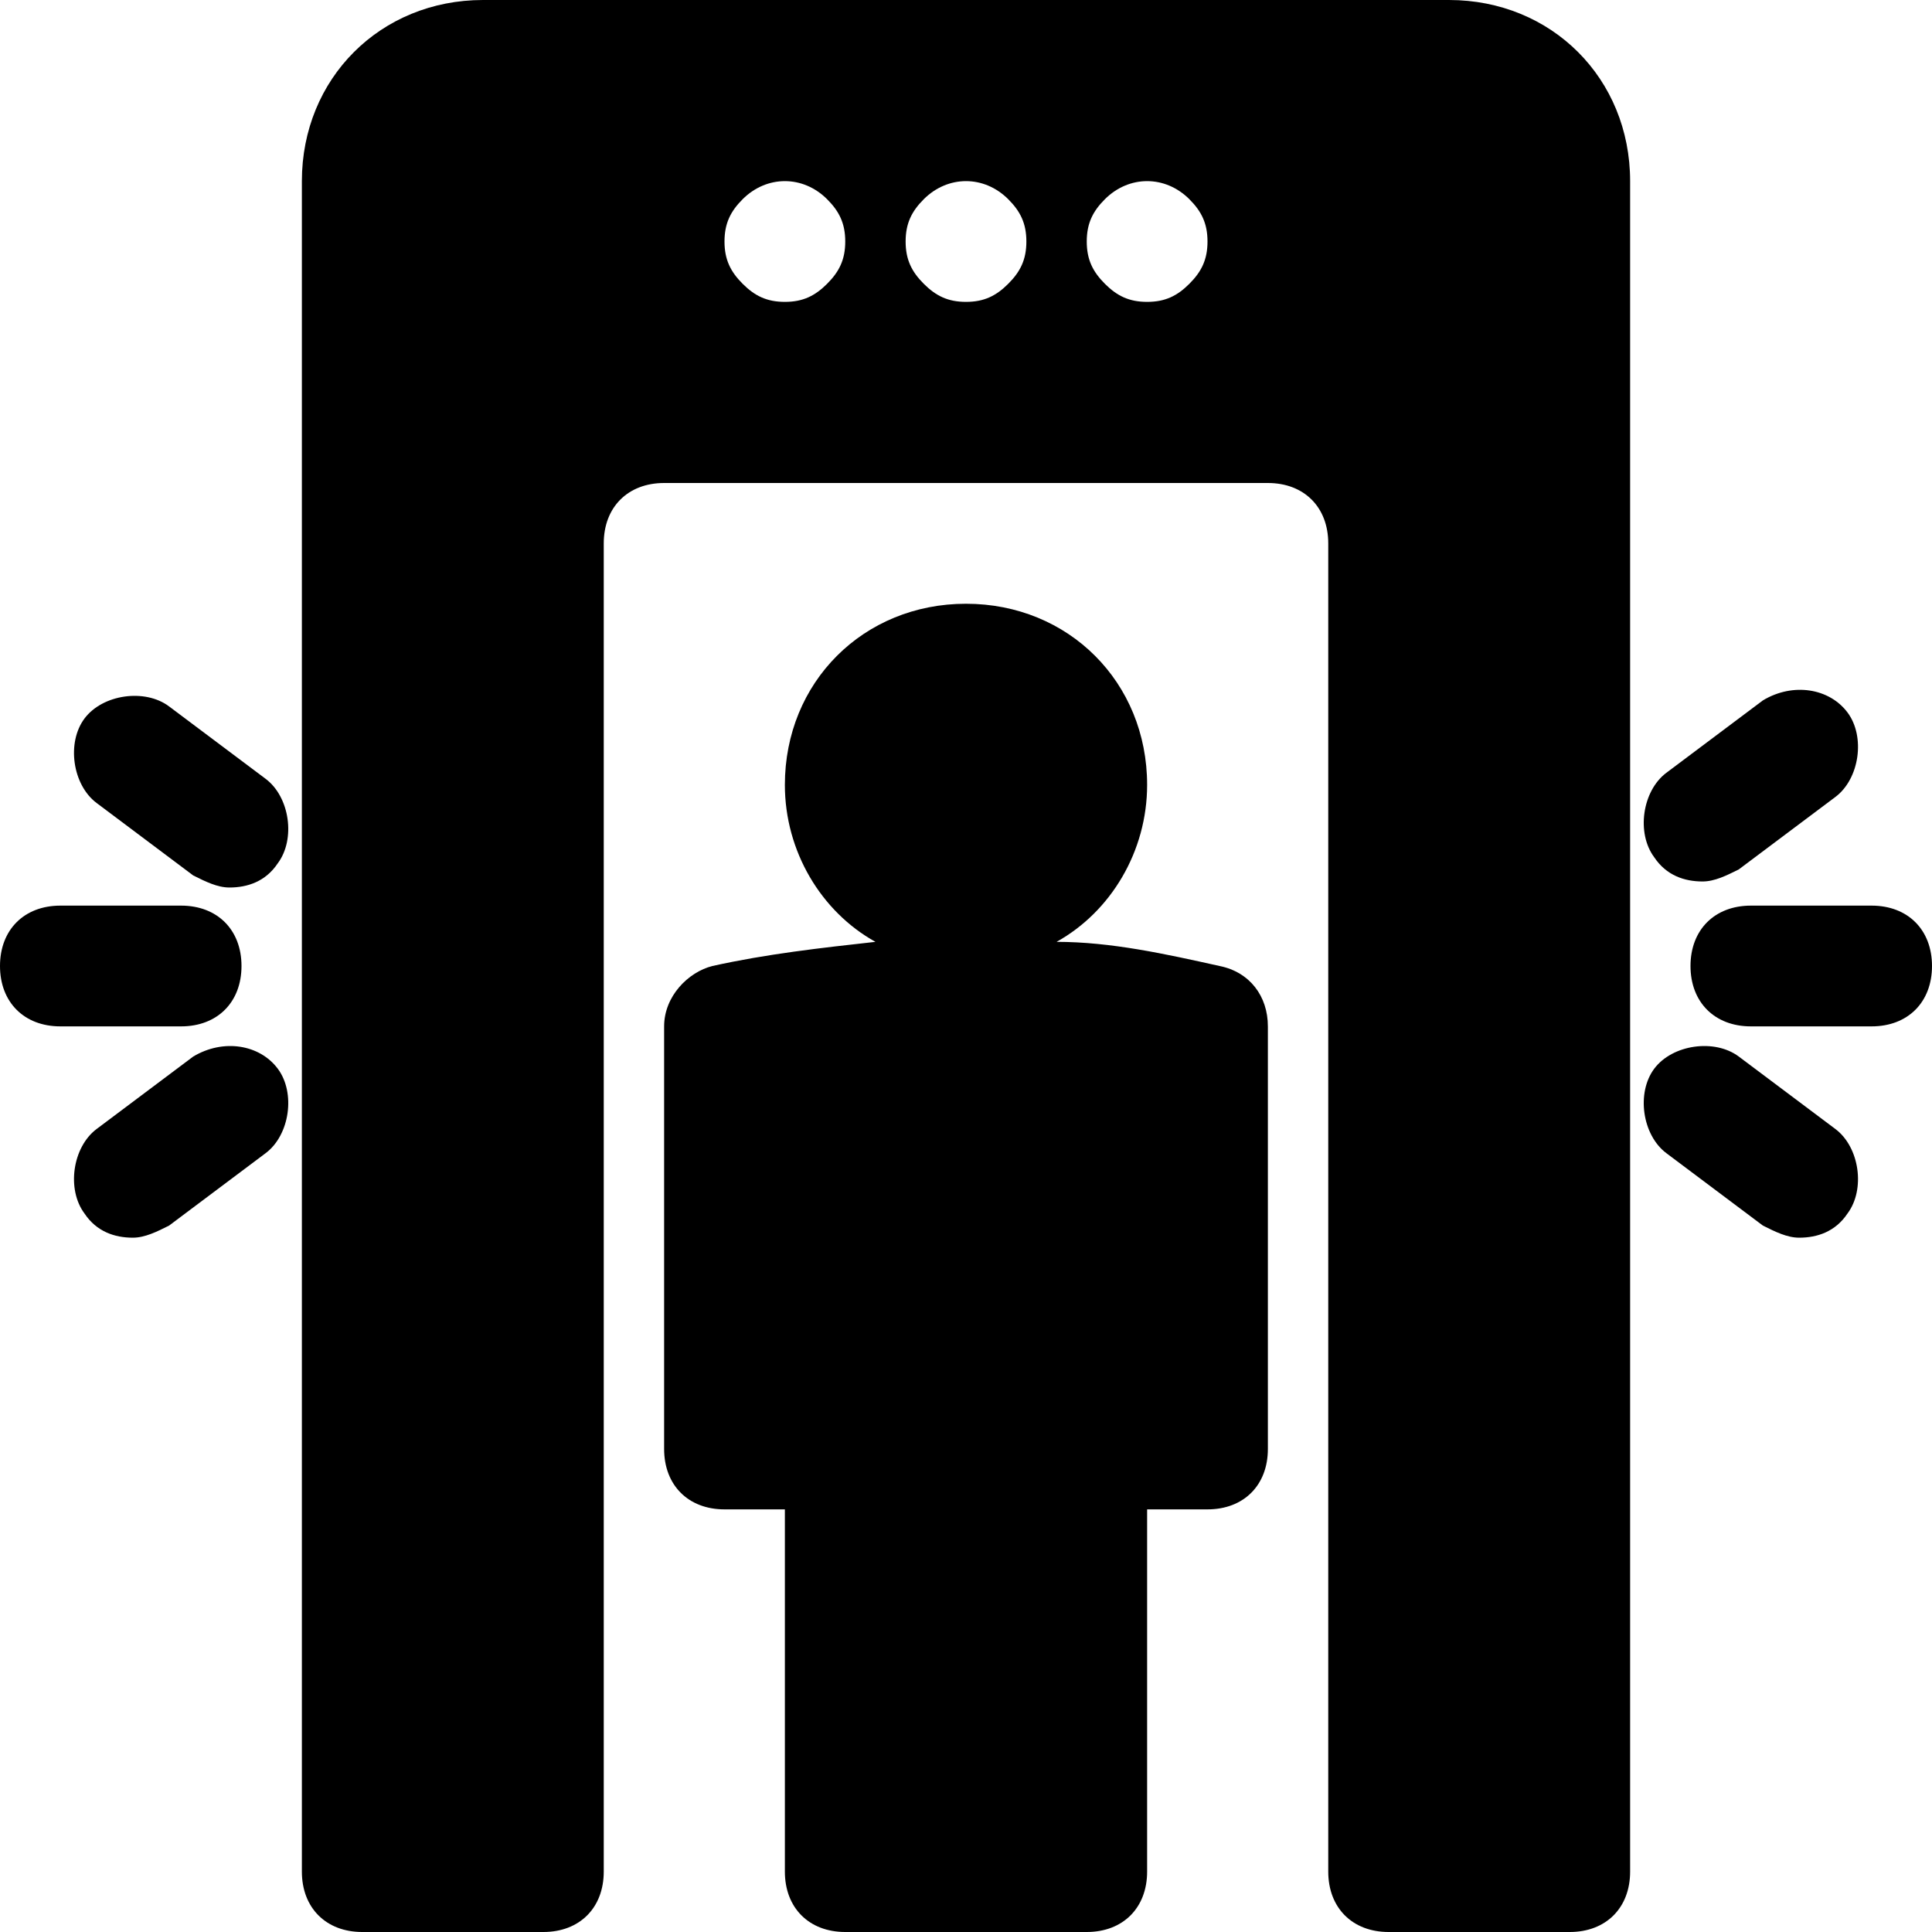
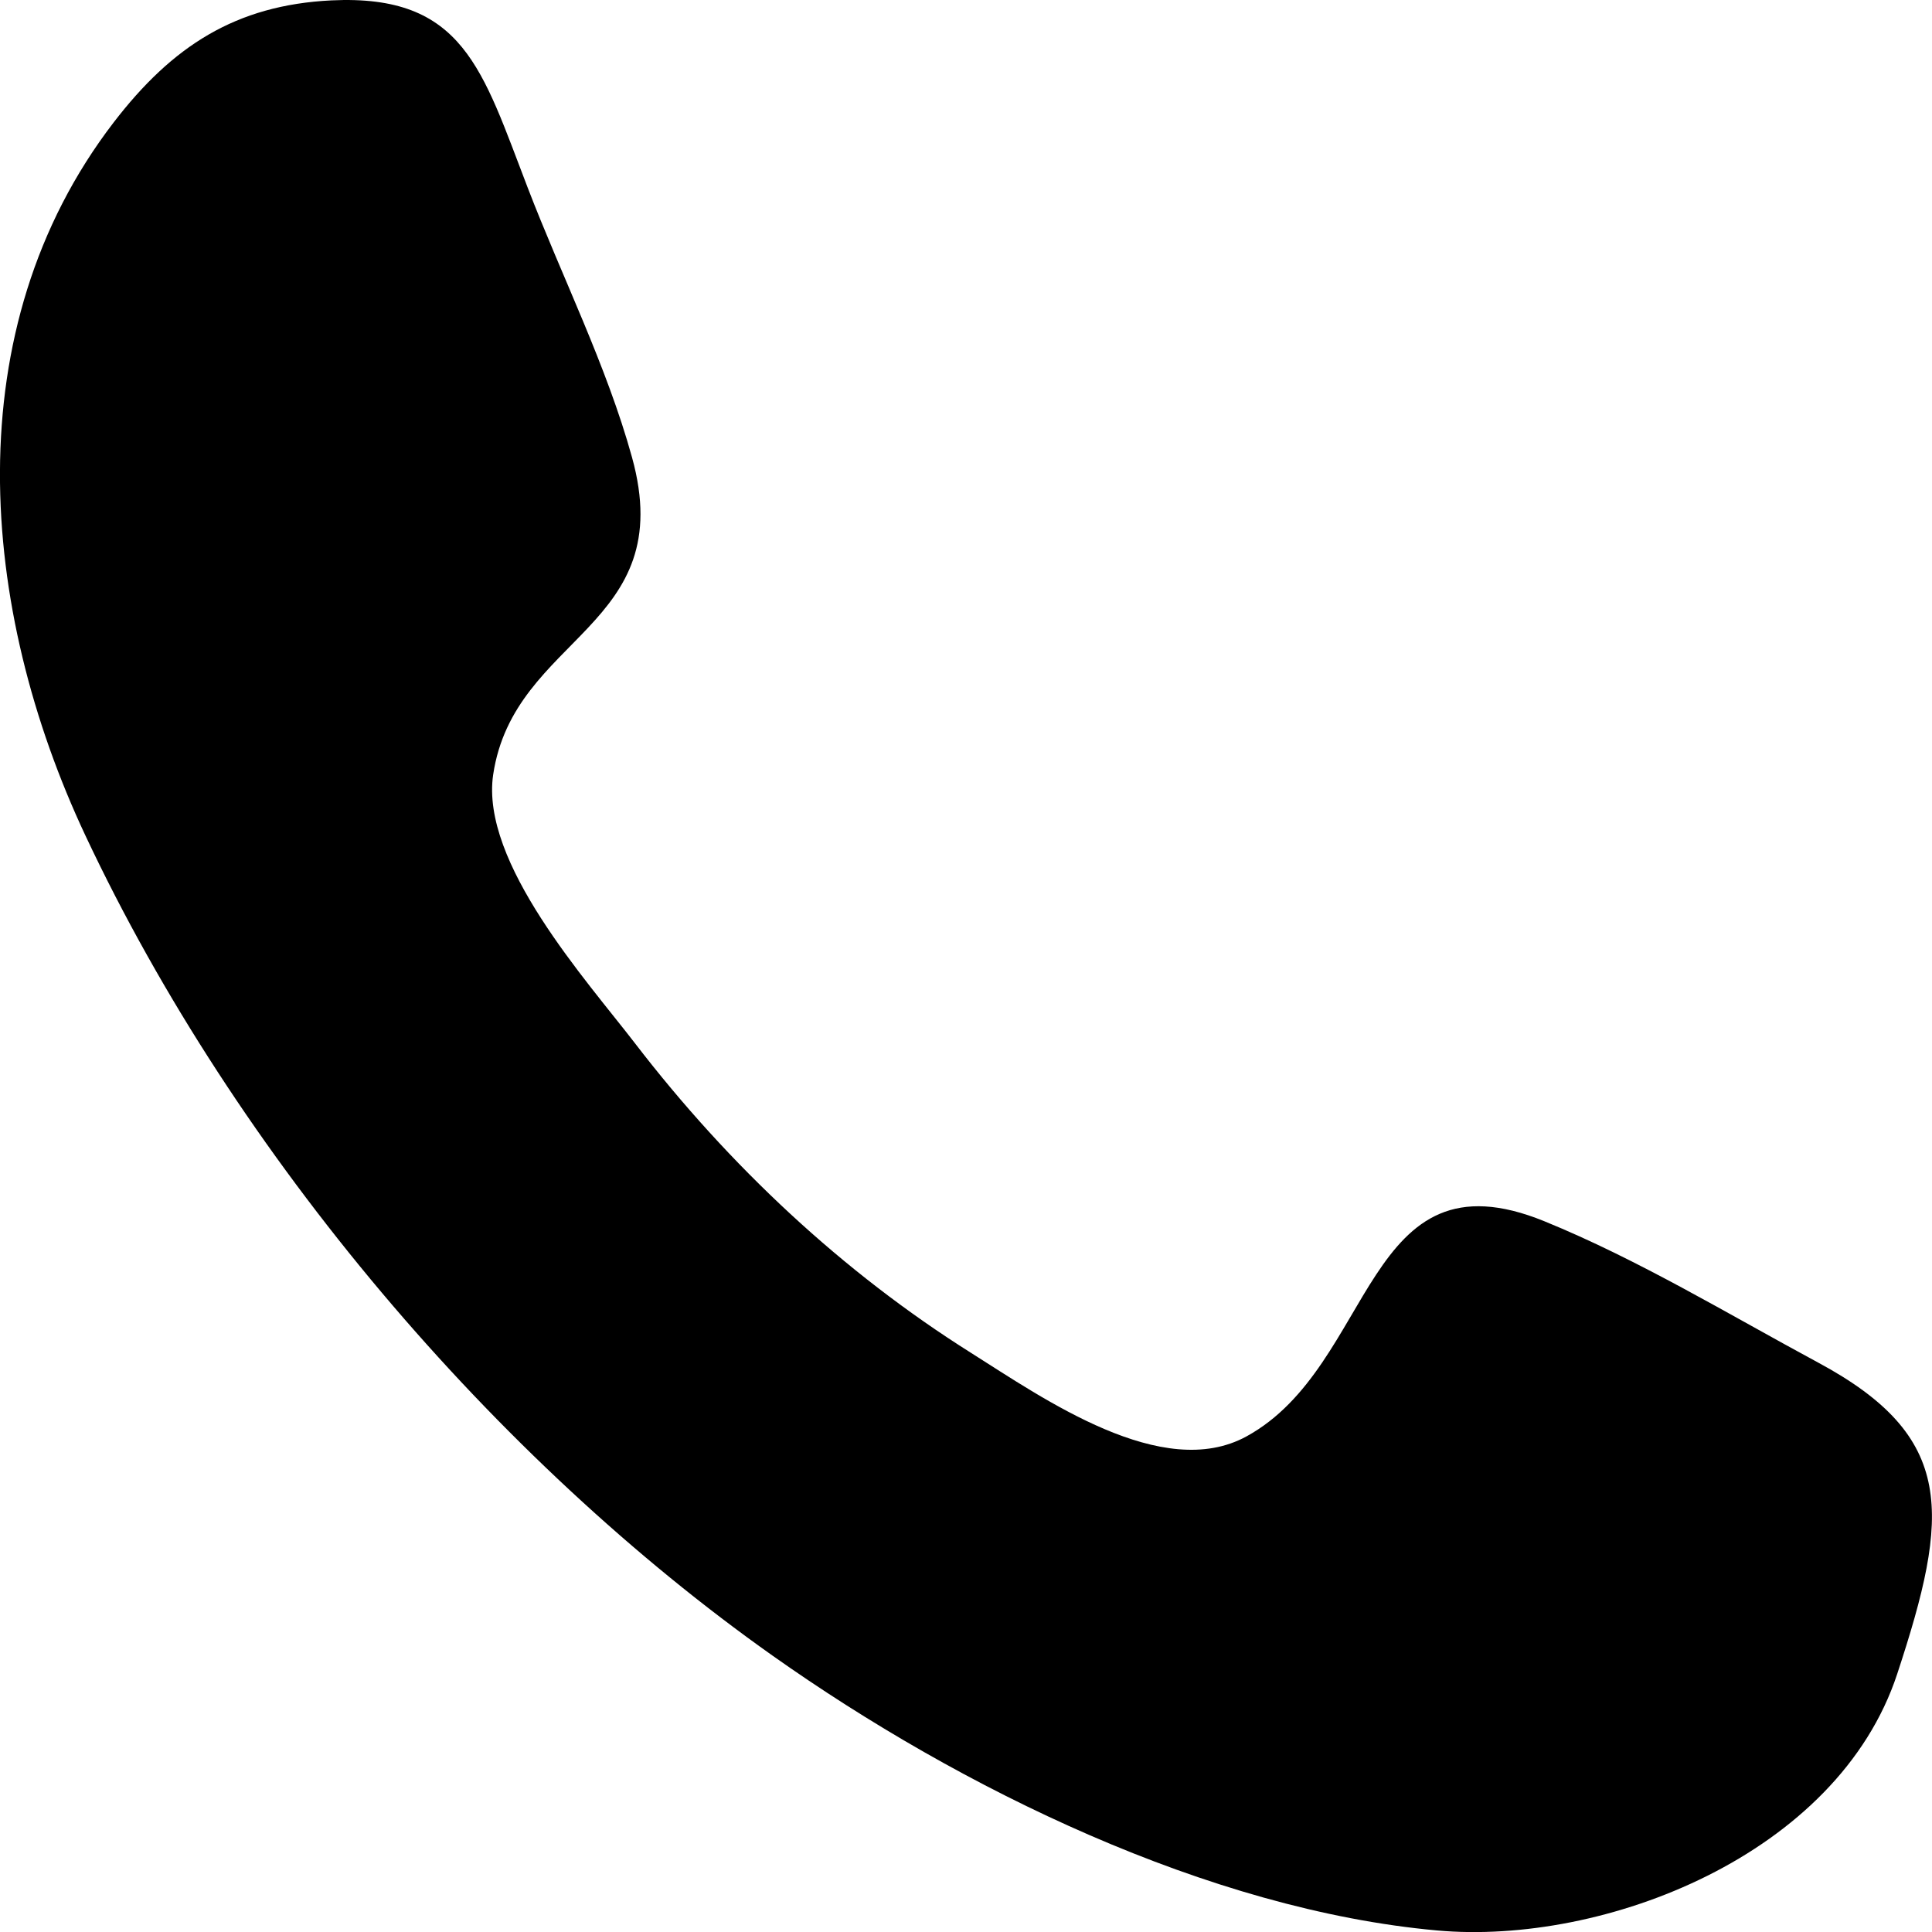
- <svg xmlns="http://www.w3.org/2000/svg" fill="#000000" height="800px" width="800px" version="1.1" id="Icons" viewBox="0 0 32 32" xml:space="preserve">
-   <path d="M24,0H8C6.3,0,5,1.3,5,3v28c0,0.6,0.4,1,1,1h3c0.6,0,1-0.4,1-1V9c0-0.6,0.4-1,1-1h10c0.6,0,1,0.4,1,1v22c0,0.6,0.4,1,1,1h3  c0.6,0,1-0.4,1-1V3C27,1.3,25.7,0,24,0z M13.7,4.7C13.5,4.9,13.3,5,13,5c-0.3,0-0.5-0.1-0.7-0.3C12.1,4.5,12,4.3,12,4  c0-0.3,0.1-0.5,0.3-0.7c0.4-0.4,1-0.4,1.4,0C13.9,3.5,14,3.7,14,4C14,4.3,13.9,4.5,13.7,4.7z M16.7,4.7C16.5,4.9,16.3,5,16,5  c-0.3,0-0.5-0.1-0.7-0.3C15.1,4.5,15,4.3,15,4c0-0.3,0.1-0.5,0.3-0.7c0.4-0.4,1-0.4,1.4,0C16.9,3.5,17,3.7,17,4  C17,4.3,16.9,4.5,16.7,4.7z M19.7,4.7C19.5,4.9,19.3,5,19,5c-0.3,0-0.5-0.1-0.7-0.3C18.1,4.5,18,4.3,18,4c0-0.3,0.1-0.5,0.3-0.7  c0.4-0.4,1-0.4,1.4,0C19.9,3.5,20,3.7,20,4C20,4.3,19.9,4.5,19.7,4.7z" />
-   <path d="M31,15h-2c-0.6,0-1,0.4-1,1s0.4,1,1,1h2c0.6,0,1-0.4,1-1S31.6,15,31,15z" />
-   <path d="M28.2,14.6c0.2,0,0.4-0.1,0.6-0.2l1.6-1.2c0.4-0.3,0.5-1,0.2-1.4c-0.3-0.4-0.9-0.5-1.4-0.2l-1.6,1.2c-0.4,0.3-0.5,1-0.2,1.4  C27.6,14.5,27.9,14.6,28.2,14.6z" />
-   <path d="M28.8,17.5c-0.4-0.3-1.1-0.2-1.4,0.2c-0.3,0.4-0.2,1.1,0.2,1.4l1.6,1.2c0.2,0.1,0.4,0.2,0.6,0.2c0.3,0,0.6-0.1,0.8-0.4  c0.3-0.4,0.2-1.1-0.2-1.4L28.8,17.5z" />
-   <path d="M4,16c0-0.6-0.4-1-1-1H1c-0.6,0-1,0.4-1,1s0.4,1,1,1h2C3.6,17,4,16.6,4,16z" />
-   <path d="M2.8,11.7c-0.4-0.3-1.1-0.2-1.4,0.2c-0.3,0.4-0.2,1.1,0.2,1.4l1.6,1.2c0.2,0.1,0.4,0.2,0.6,0.2c0.3,0,0.6-0.1,0.8-0.4  c0.3-0.4,0.2-1.1-0.2-1.4L2.8,11.7z" />
-   <path d="M3.2,17.5l-1.6,1.2c-0.4,0.3-0.5,1-0.2,1.4c0.2,0.3,0.5,0.4,0.8,0.4c0.2,0,0.4-0.1,0.6-0.2l1.6-1.2c0.4-0.3,0.5-1,0.2-1.4  C4.3,17.3,3.7,17.2,3.2,17.5z" />
-   <path d="M20.2,16c-0.9-0.2-1.8-0.4-2.7-0.4c0.9-0.5,1.5-1.5,1.5-2.6c0-1.7-1.3-3-3-3s-3,1.3-3,3c0,1.1,0.6,2.1,1.5,2.6  c-0.9,0.1-1.8,0.2-2.7,0.4c-0.4,0.1-0.8,0.5-0.8,1v7c0,0.6,0.4,1,1,1h1v6c0,0.6,0.4,1,1,1h4c0.6,0,1-0.4,1-1v-6h1c0.6,0,1-0.4,1-1  v-7C21,16.5,20.7,16.1,20.2,16z" />
+ <svg xmlns="http://www.w3.org/2000/svg" width="80px" height="80px" viewBox="0 0 15 15" version="1.1" fill="#000000">
+   <g id="SVGRepo_bgCarrier" stroke-width="0" />
+   <g id="SVGRepo_tracerCarrier" stroke-linecap="round" stroke-linejoin="round" />
+   <g id="SVGRepo_iconCarrier">
+     <defs> </defs>
+     <g id="Page-1" stroke="none" stroke-width="1" fill="none" fill-rule="evenodd">
+       <g id="Dribbble-Light-Preview" transform="translate(-103, -7321)" fill="#000000">
+         <g id="icons" transform="translate(56, 160)">
+           <path d="M61.73,7173.996 C61.267,7175.403 59.453,7176.105 58.157,7175.988 C56.387,7175.828 54.461,7174.889 52.999,7173.855 C50.85,7172.335 48.837,7169.984 47.664,7167.489 C46.835,7165.726 46.649,7163.558 47.882,7161.951 C48.338,7161.357 48.831,7161.04 49.572,7161.003 C50.6,7160.953 50.744,7161.541 51.097,7162.457 C51.36,7163.142 51.711,7163.841 51.907,7164.551 C52.274,7165.876 50.991,7165.931 50.829,7167.014 C50.728,7167.697 51.556,7168.613 51.93,7169.1 C52.663,7170.054 53.544,7170.877 54.538,7171.503 C55.107,7171.862 56.026,7172.509 56.678,7172.152 C57.682,7171.602 57.587,7169.909 58.991,7170.482 C59.718,7170.778 60.422,7171.205 61.116,7171.579 C62.189,7172.156 62.139,7172.754 61.73,7173.996 C61.424,7174.924 62.036,7173.068 61.73,7173.996" id="call-[#192]"> </path>
+         </g>
+       </g>
+     </g>
+   </g>
</svg>
